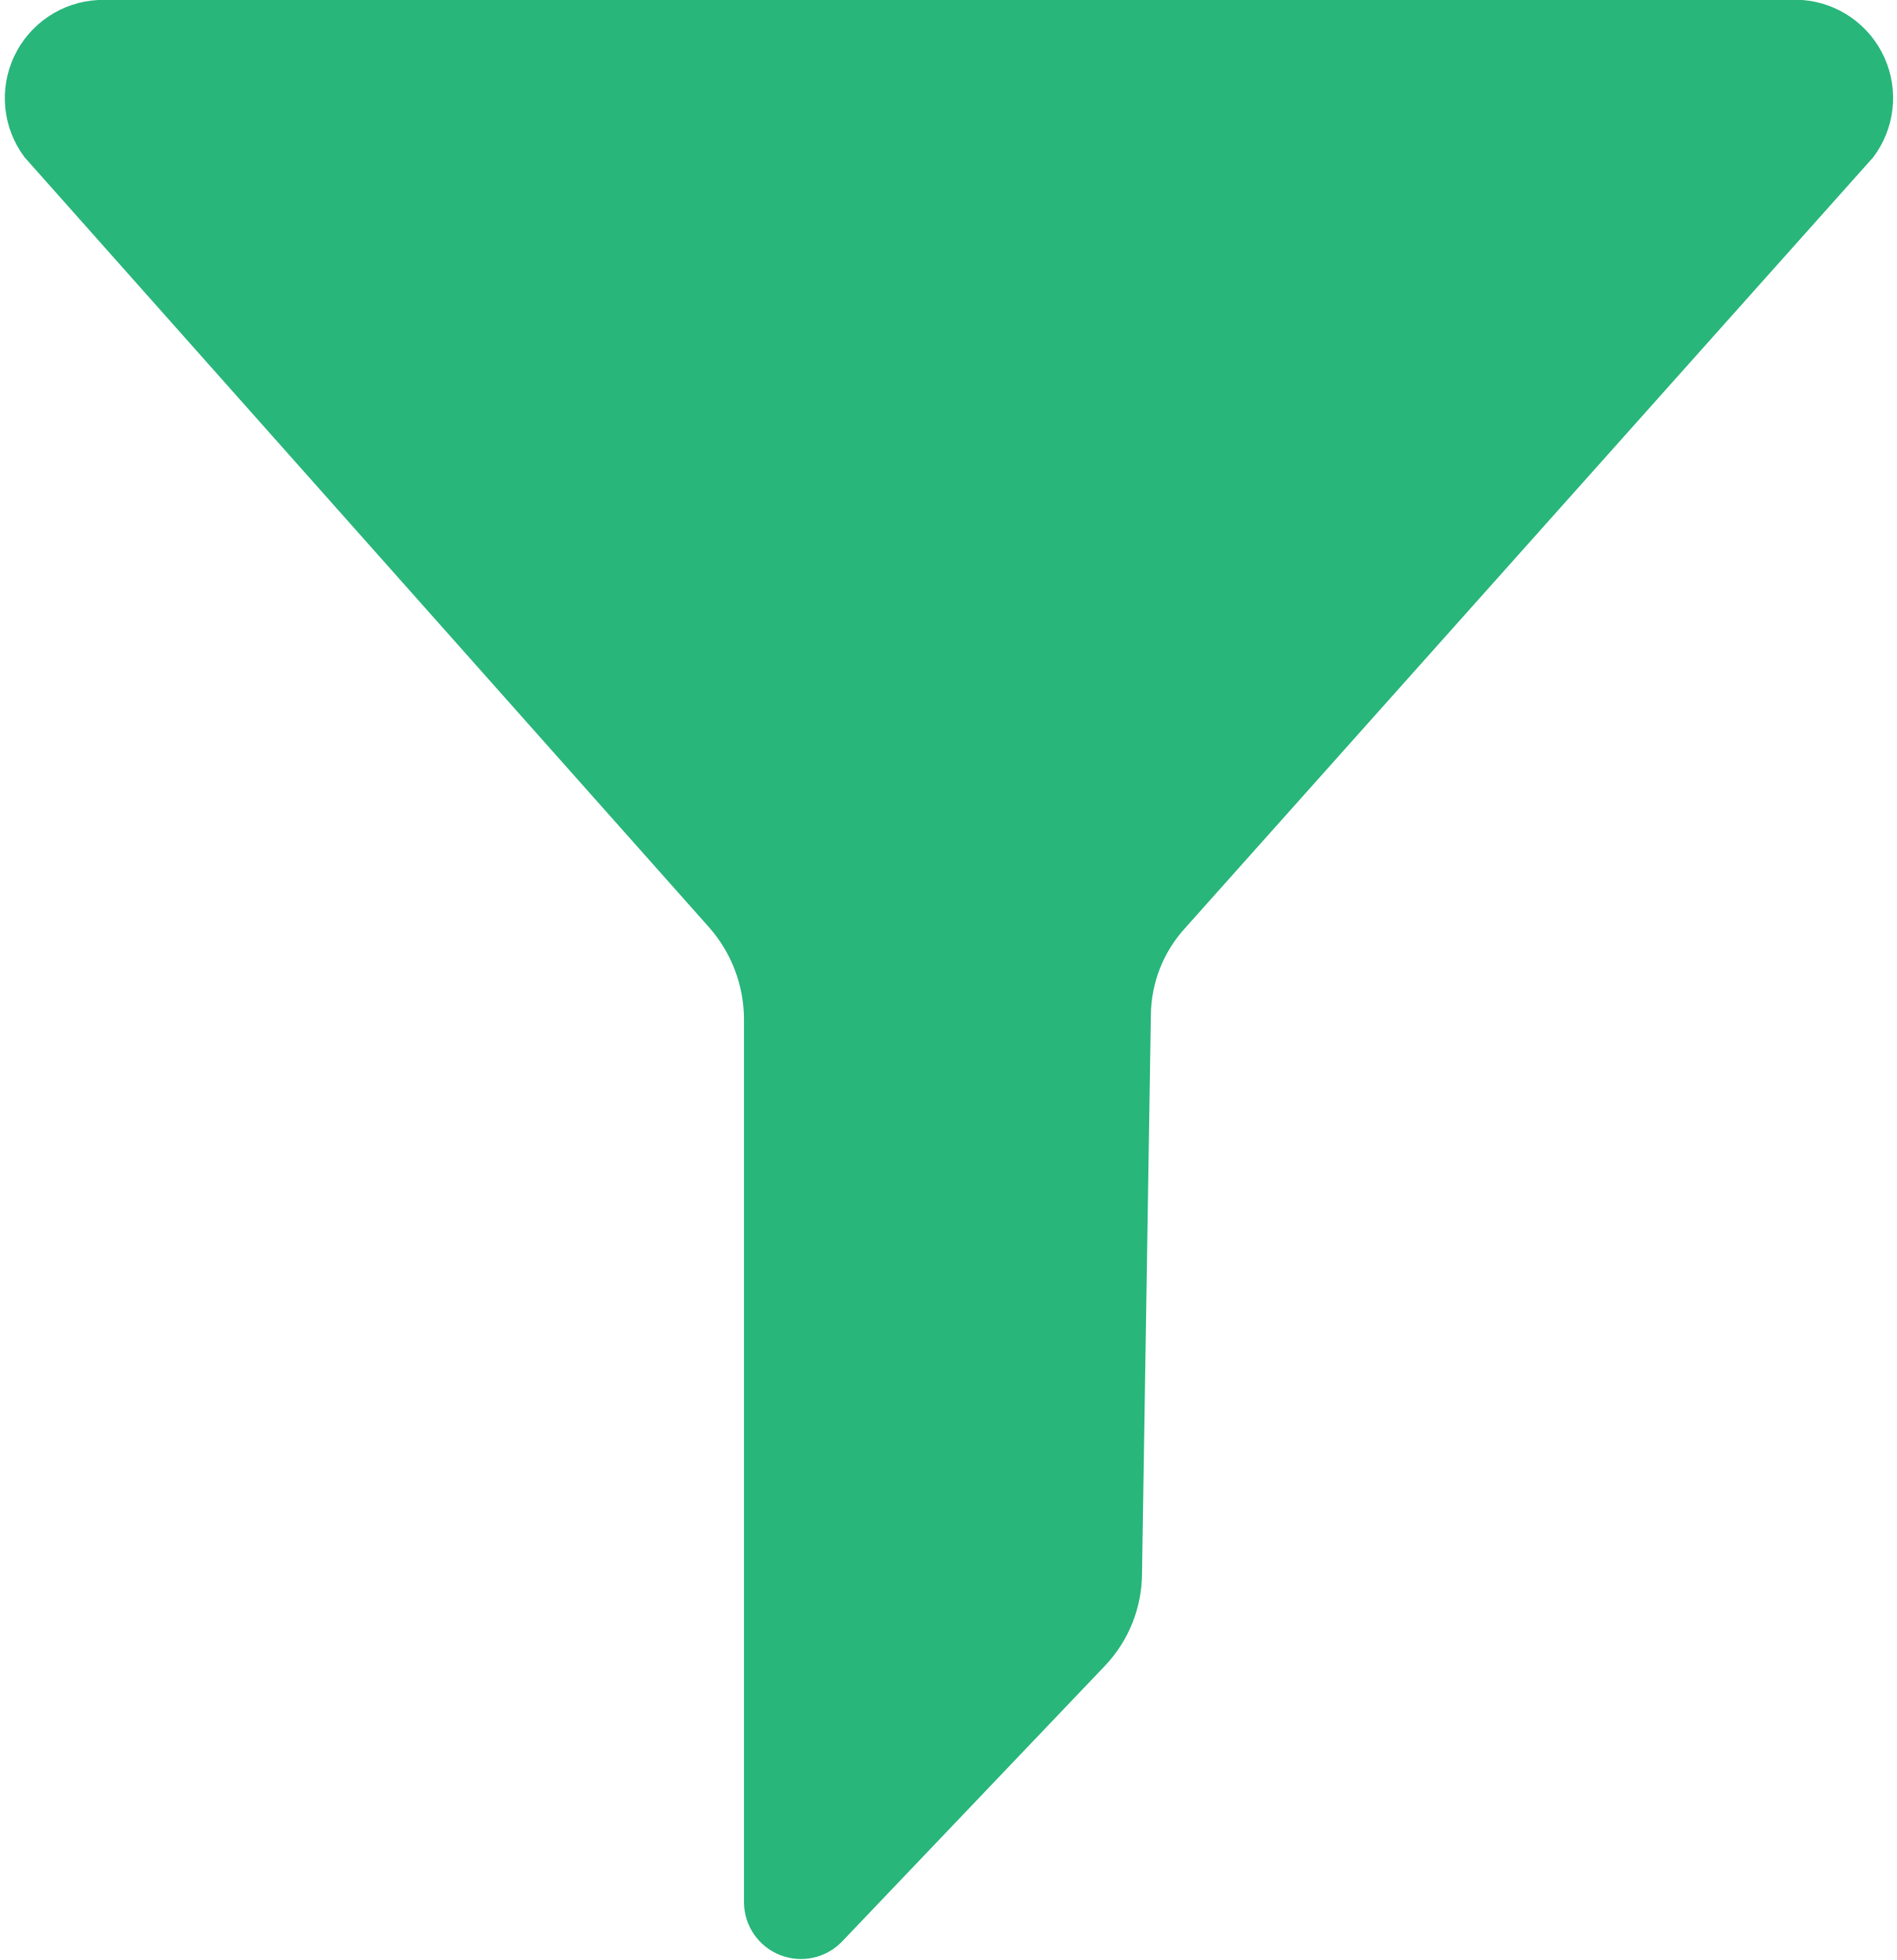
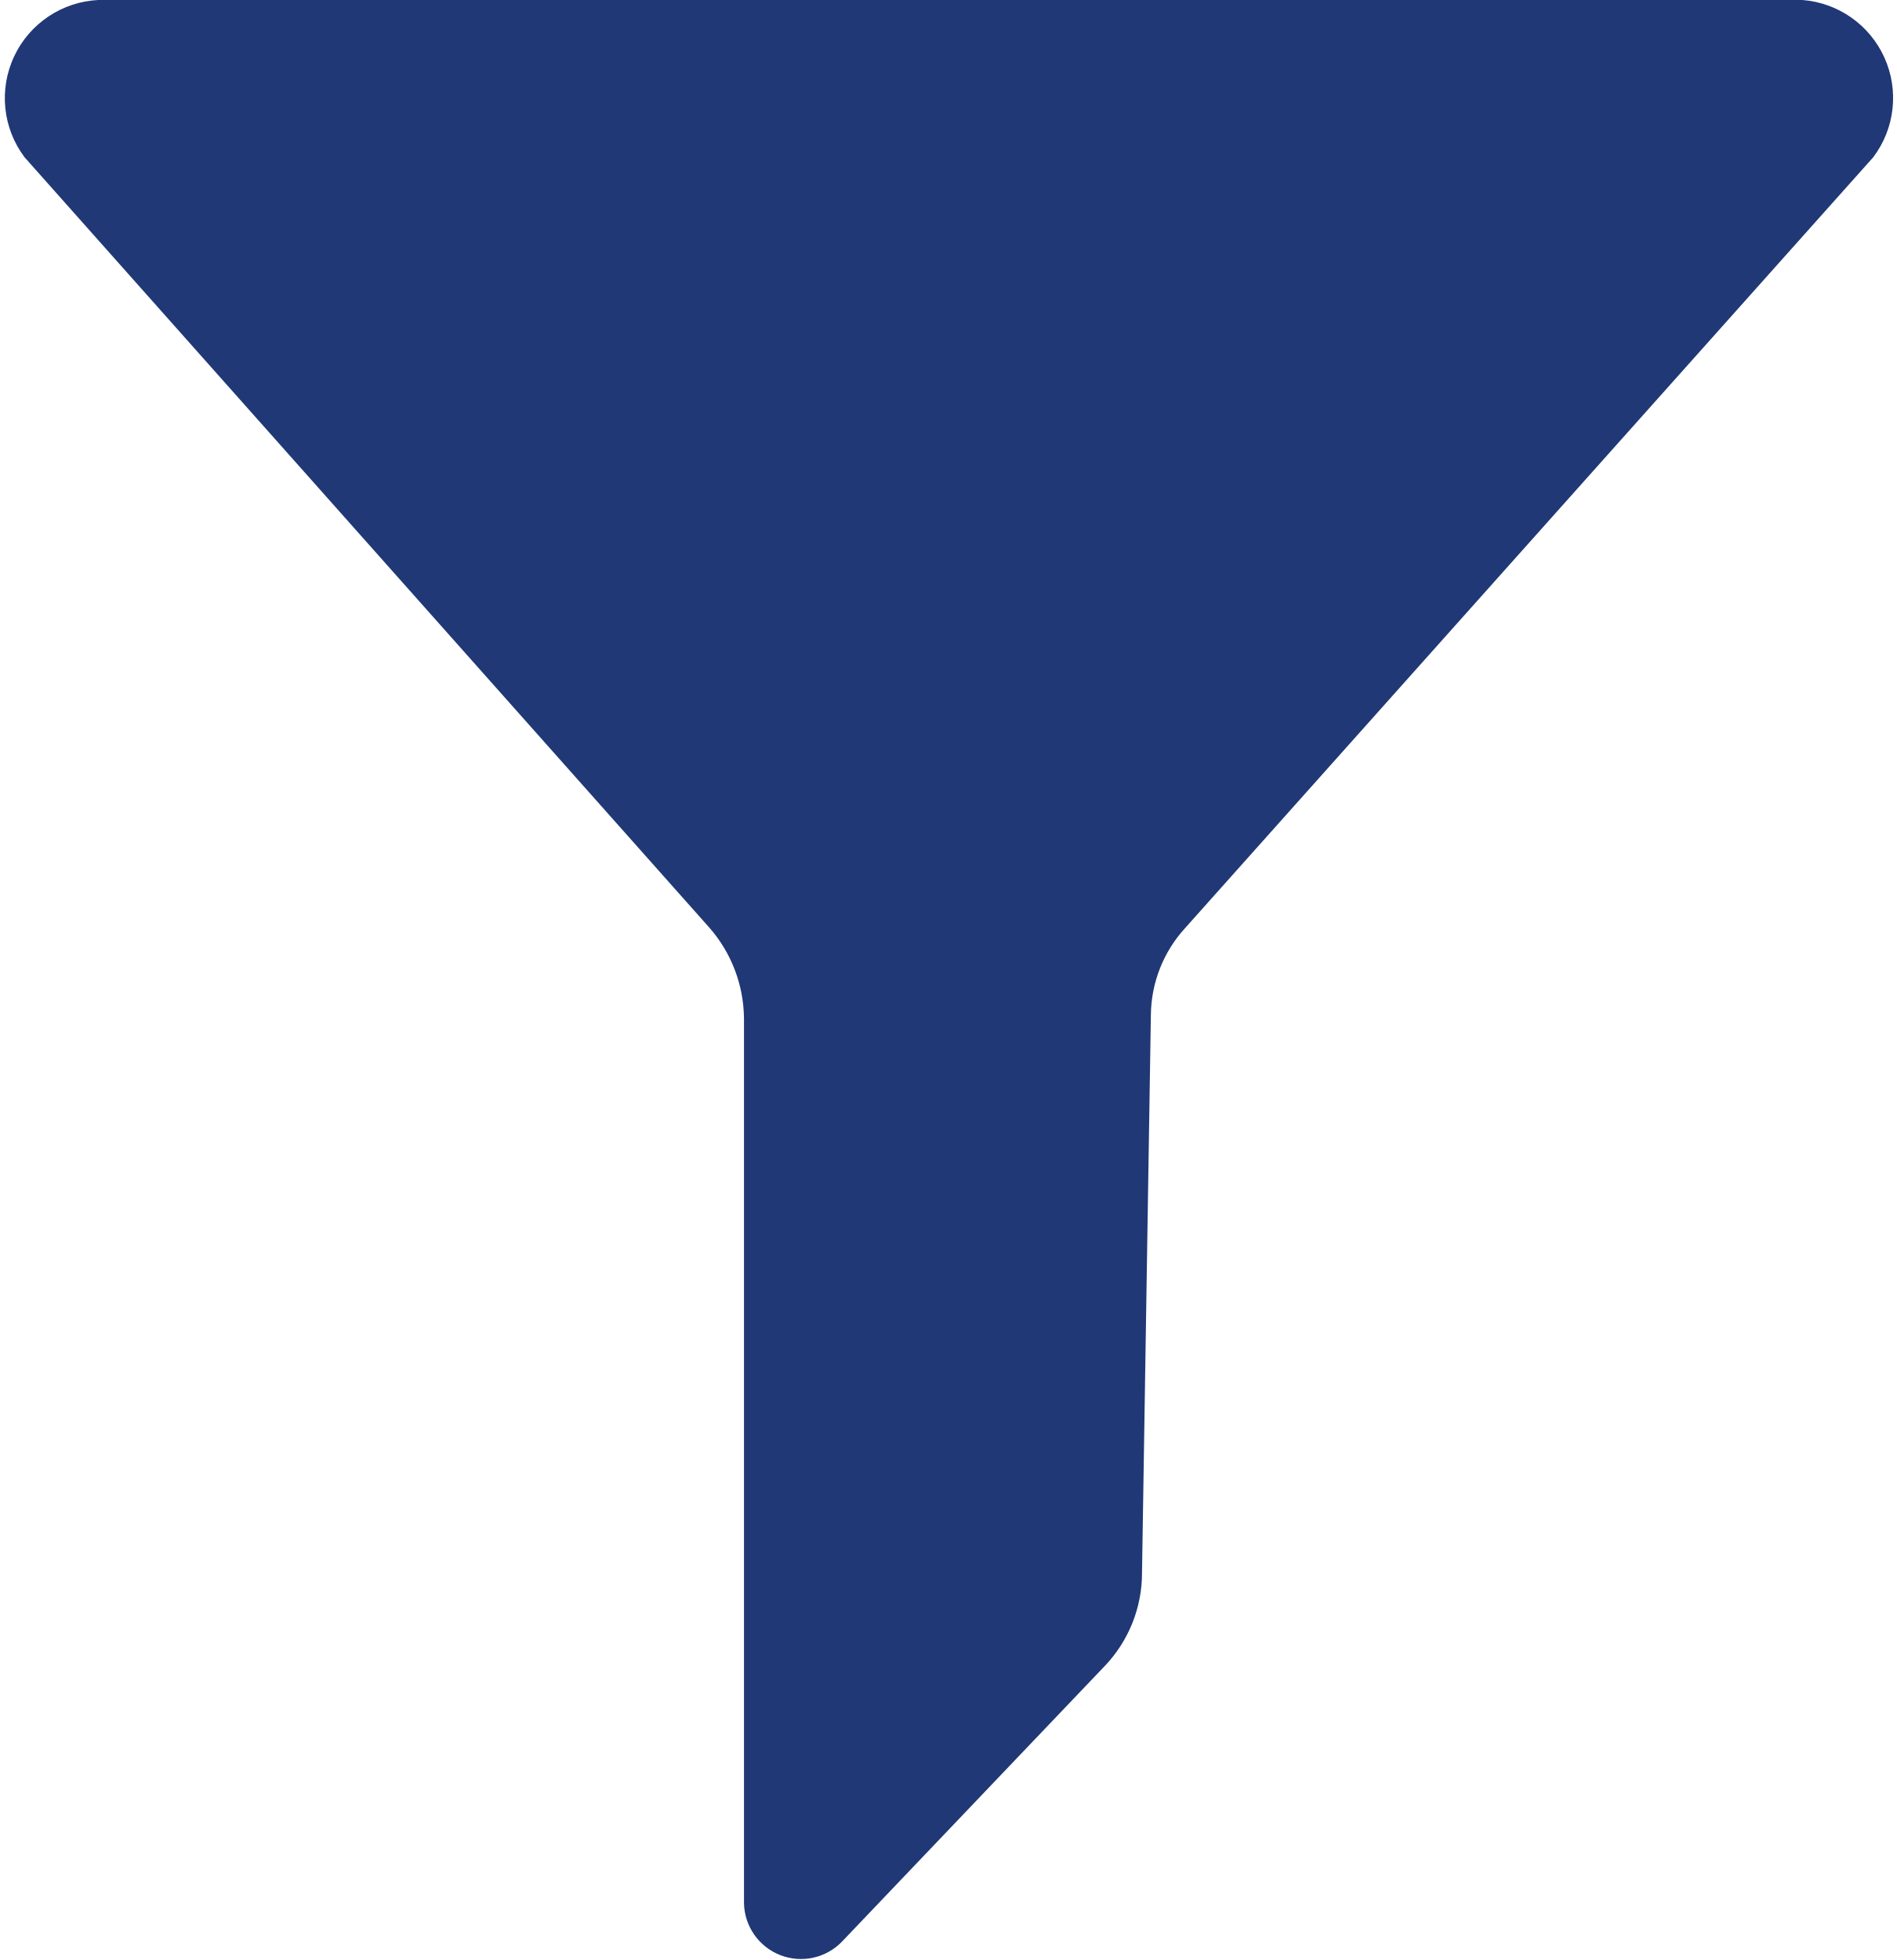
<svg xmlns="http://www.w3.org/2000/svg" viewBox="0 0 19.3 19.94">
  <defs>
-     <style>.cls-1{fill:#28b67a;}</style>
+     <style>.cls-1{fill:#203876;}</style>
  </defs>
  <g id="Capa_2" data-name="Capa 2">
    <g id="Catalogo_de_Productos" data-name="Catalogo de Productos">
      <path class="cls-1" d="M1,0H18.34a1,1,0,0,1,.72,1.6l-7,7.84a1.33,1.33,0,0,0-.35.89L11.62,16a1.37,1.37,0,0,1-.38.95L8.57,19.75a.58.58,0,0,1-1-.39v-9a1.42,1.42,0,0,0-.35-.92L.25,1.6A1,1,0,0,1,1,0Z" />
    </g>
  </g>
</svg>
